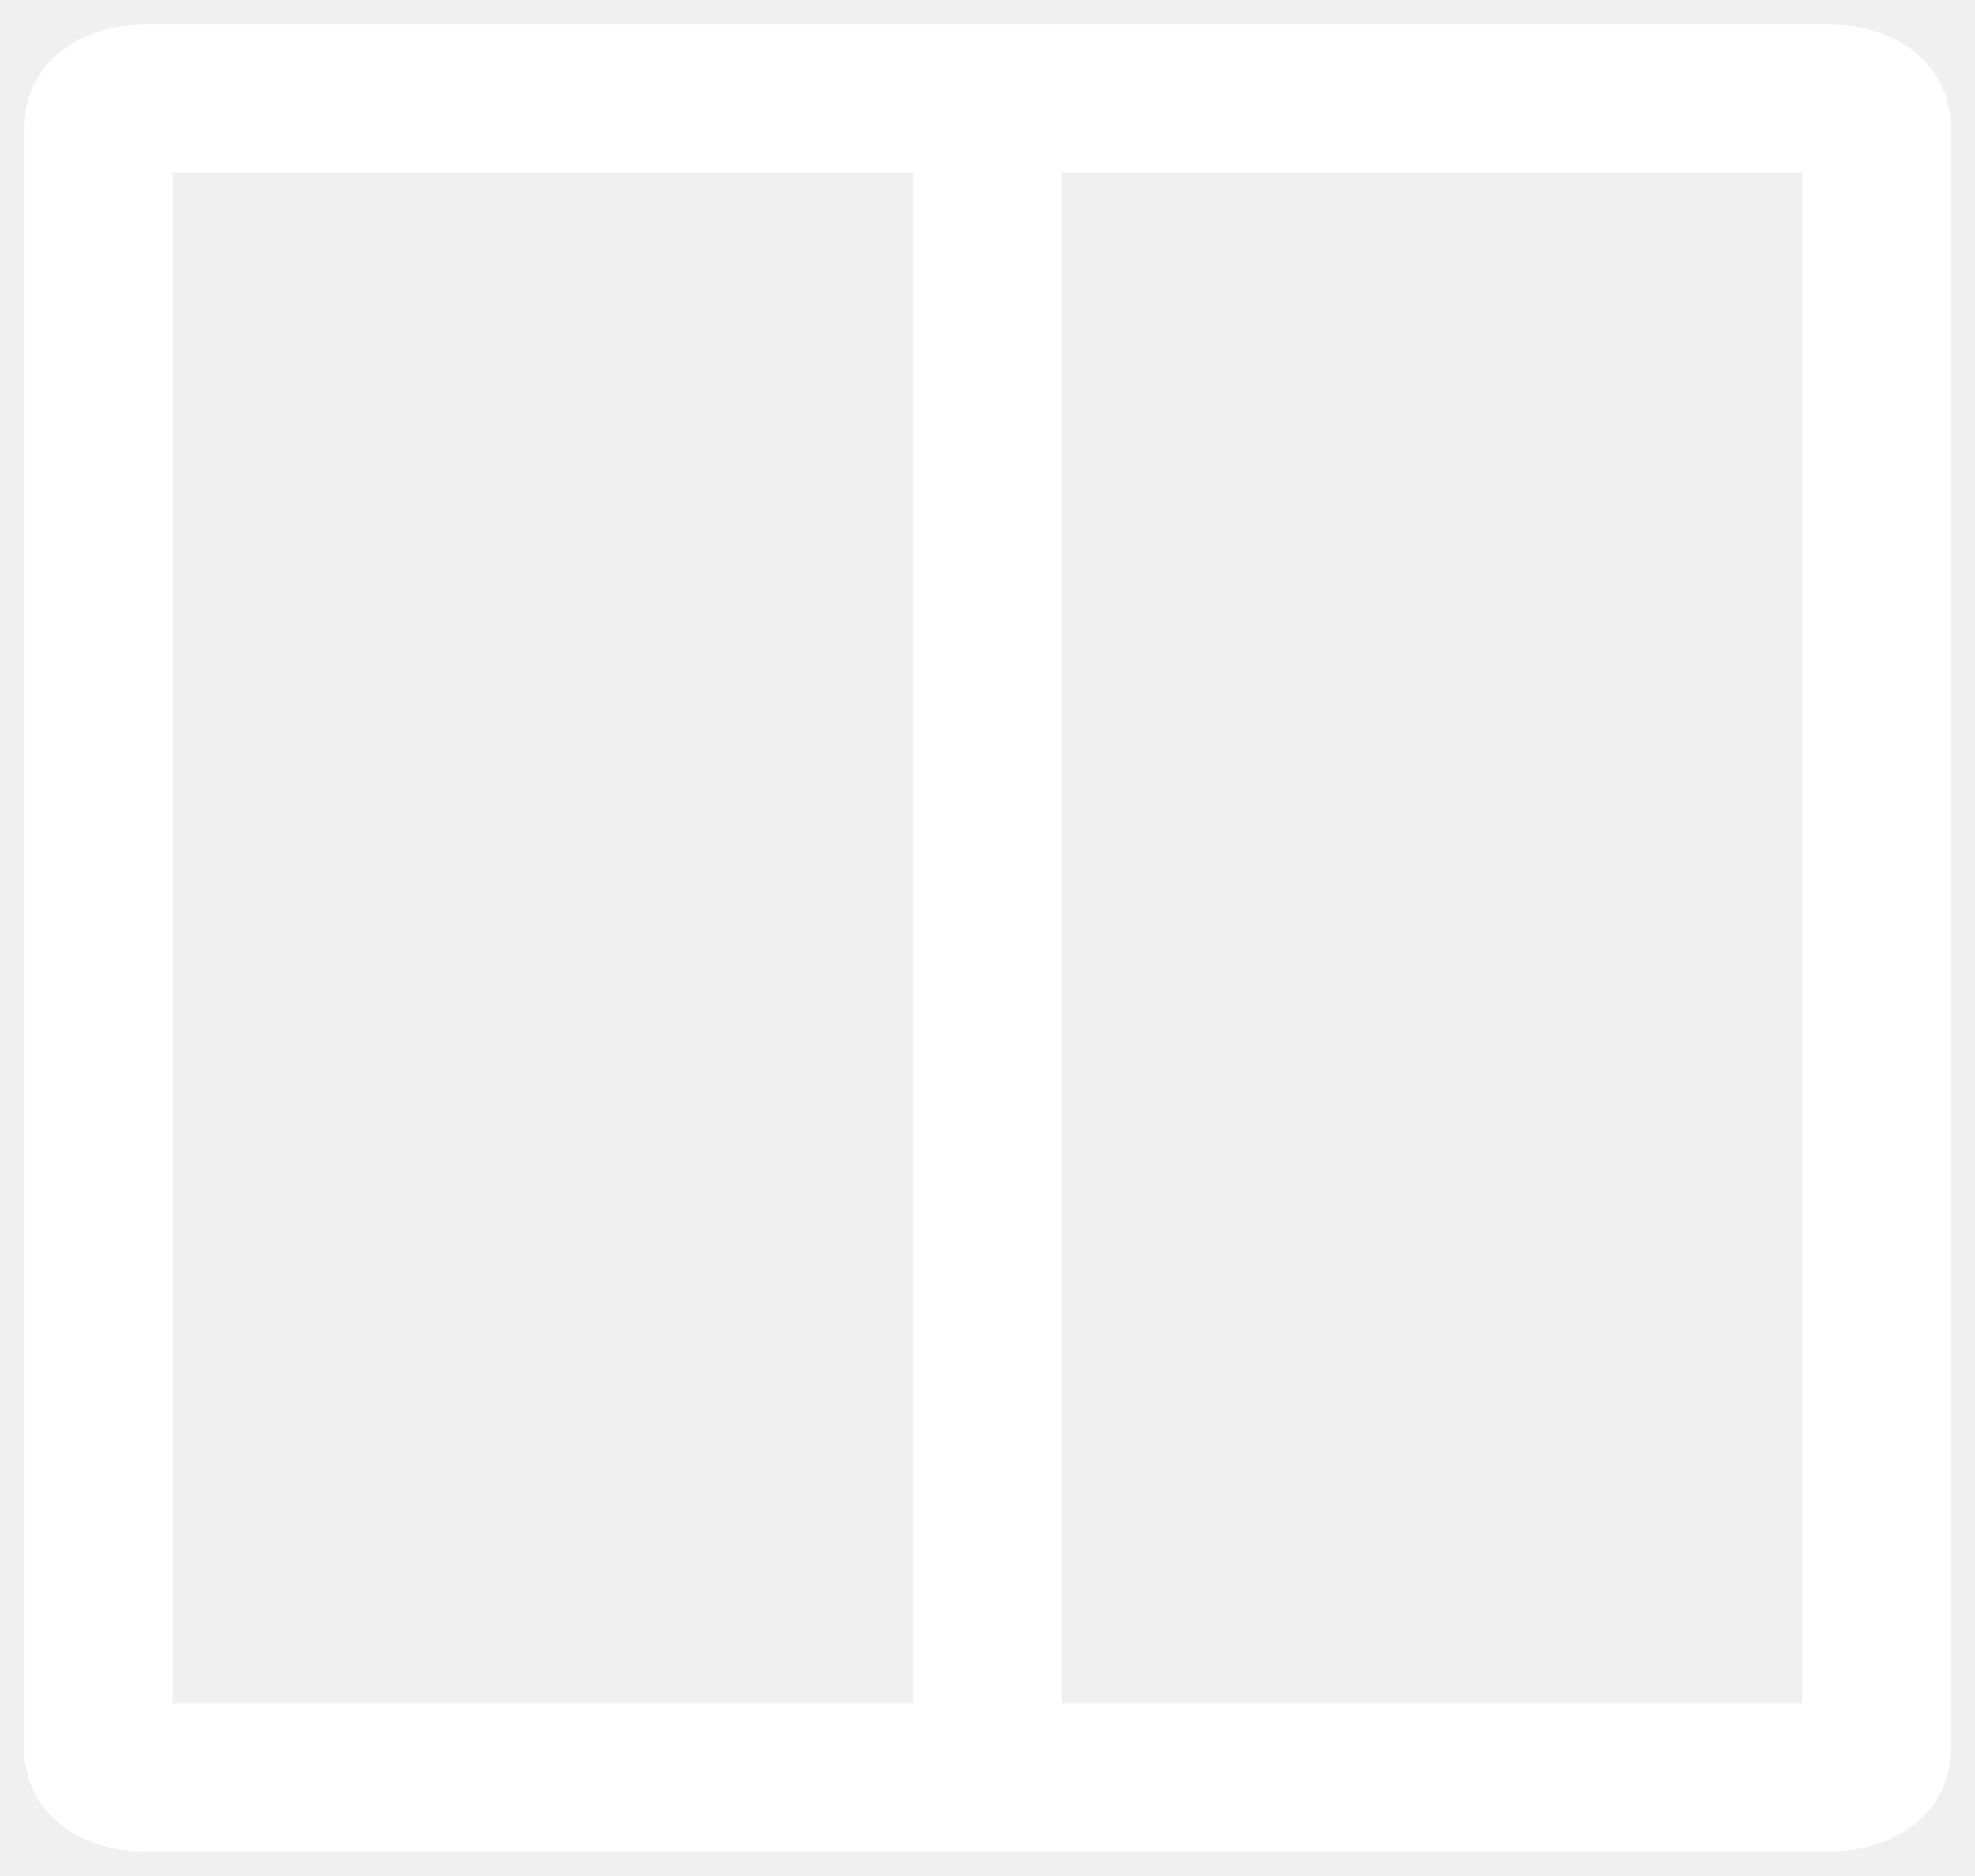
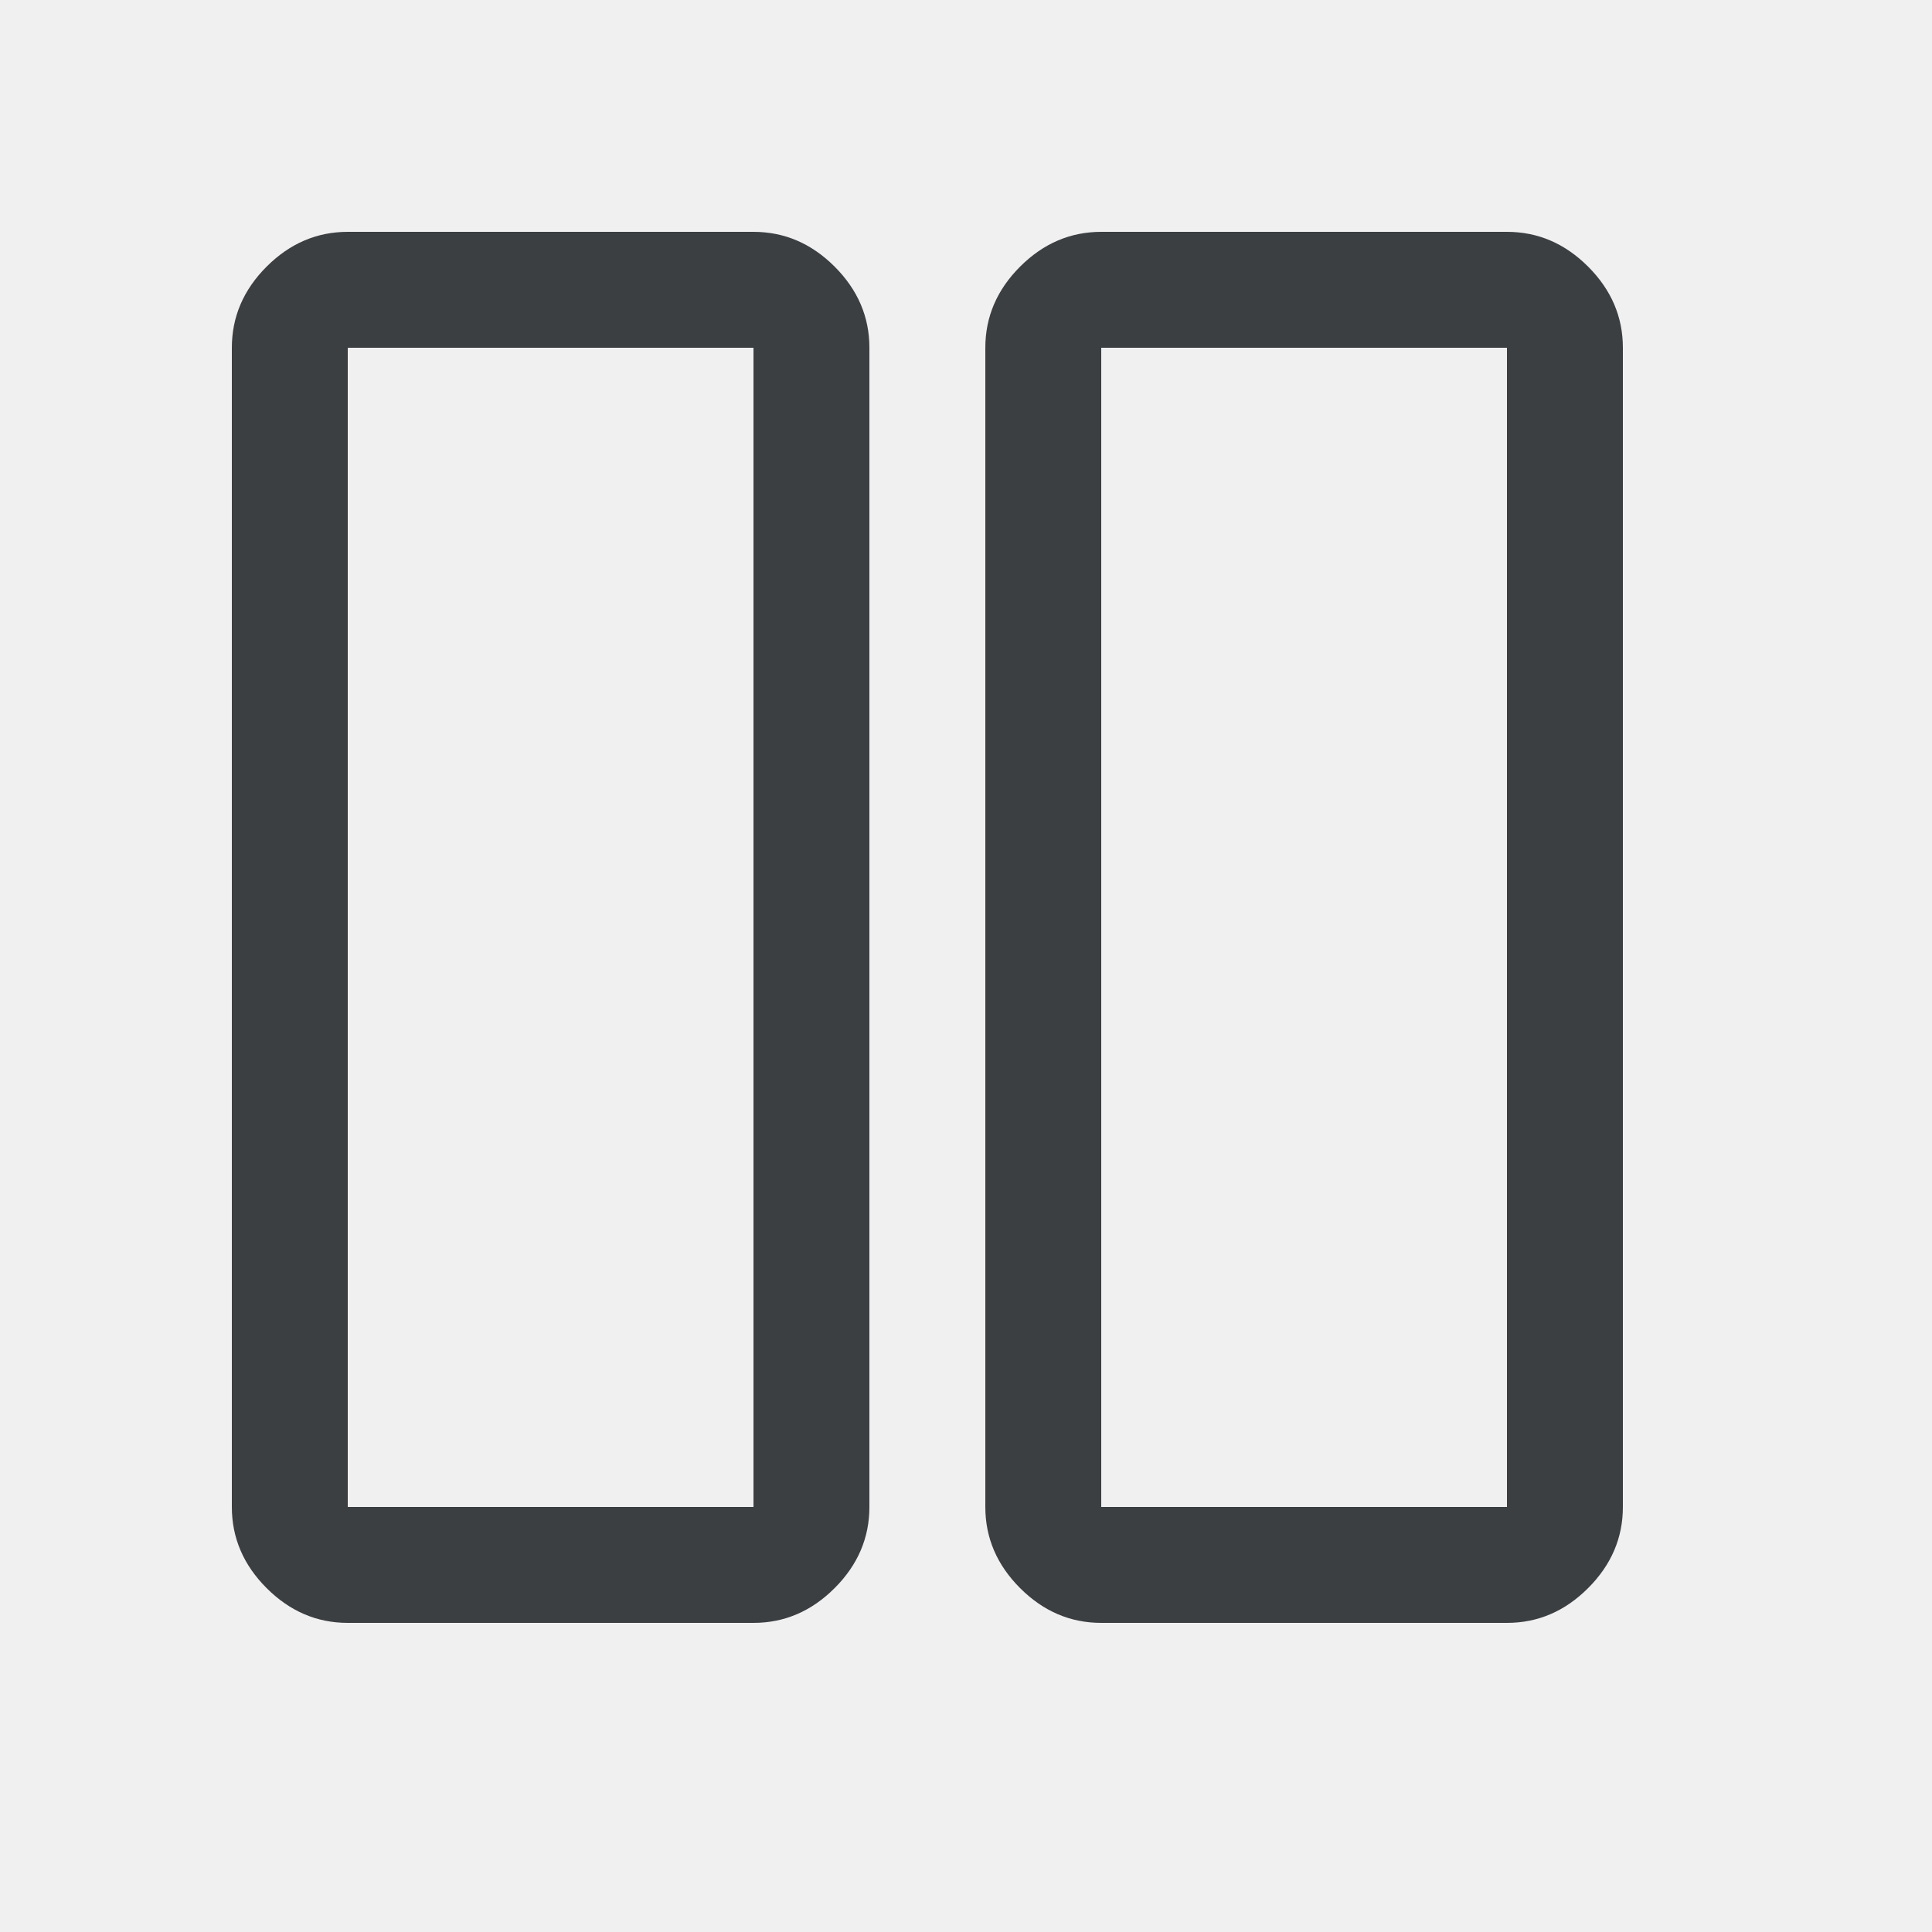
- <svg xmlns="http://www.w3.org/2000/svg" width="20" height="19" aria-labelledby="2upTitleID 2upDescID">
-   <g fill="none" fill-rule="evenodd" stroke="#fff" stroke-width="1.5">
-     <path d="M18.544 1c.216 0 .397.084.444.196l.012.058v16.492c0 .12-.15.221-.352.247l-.104.007H1.456c-.216 0-.397-.084-.444-.196L1 17.746V1.254c0-.12.15-.221.352-.247L1.456 1z" />
-     <path d="M10 2v15" stroke-linecap="square" />
-   </g>
+ <svg xmlns="http://www.w3.org/2000/svg" viewBox="0 0 50 50" aria-labelledby="2upTitleID 2upDescID">
+   <path d="M28.5 42q-1.2 0-2.1-.9-.9-.9-.9-2.1V9q0-1.2.9-2.1.9-.9 2.1-.9H39q1.2 0 2.1.9.9.9.9 2.1v30q0 1.2-.9 2.1-.9.9-2.1.9Zm0-33v30H39V9H28.5ZM9 42q-1.2 0-2.1-.9Q6 40.2 6 39V9q0-1.2.9-2.1Q7.8 6 9 6h10.5q1.2 0 2.1.9.9.9.9 2.1v30q0 1.2-.9 2.1-.9.9-2.1.9ZM9 9v30h10.5V9H9Zm30 0H28.5 39ZM19.5 9H9h10.5Z" fill="#3c3f42" />
</svg>
